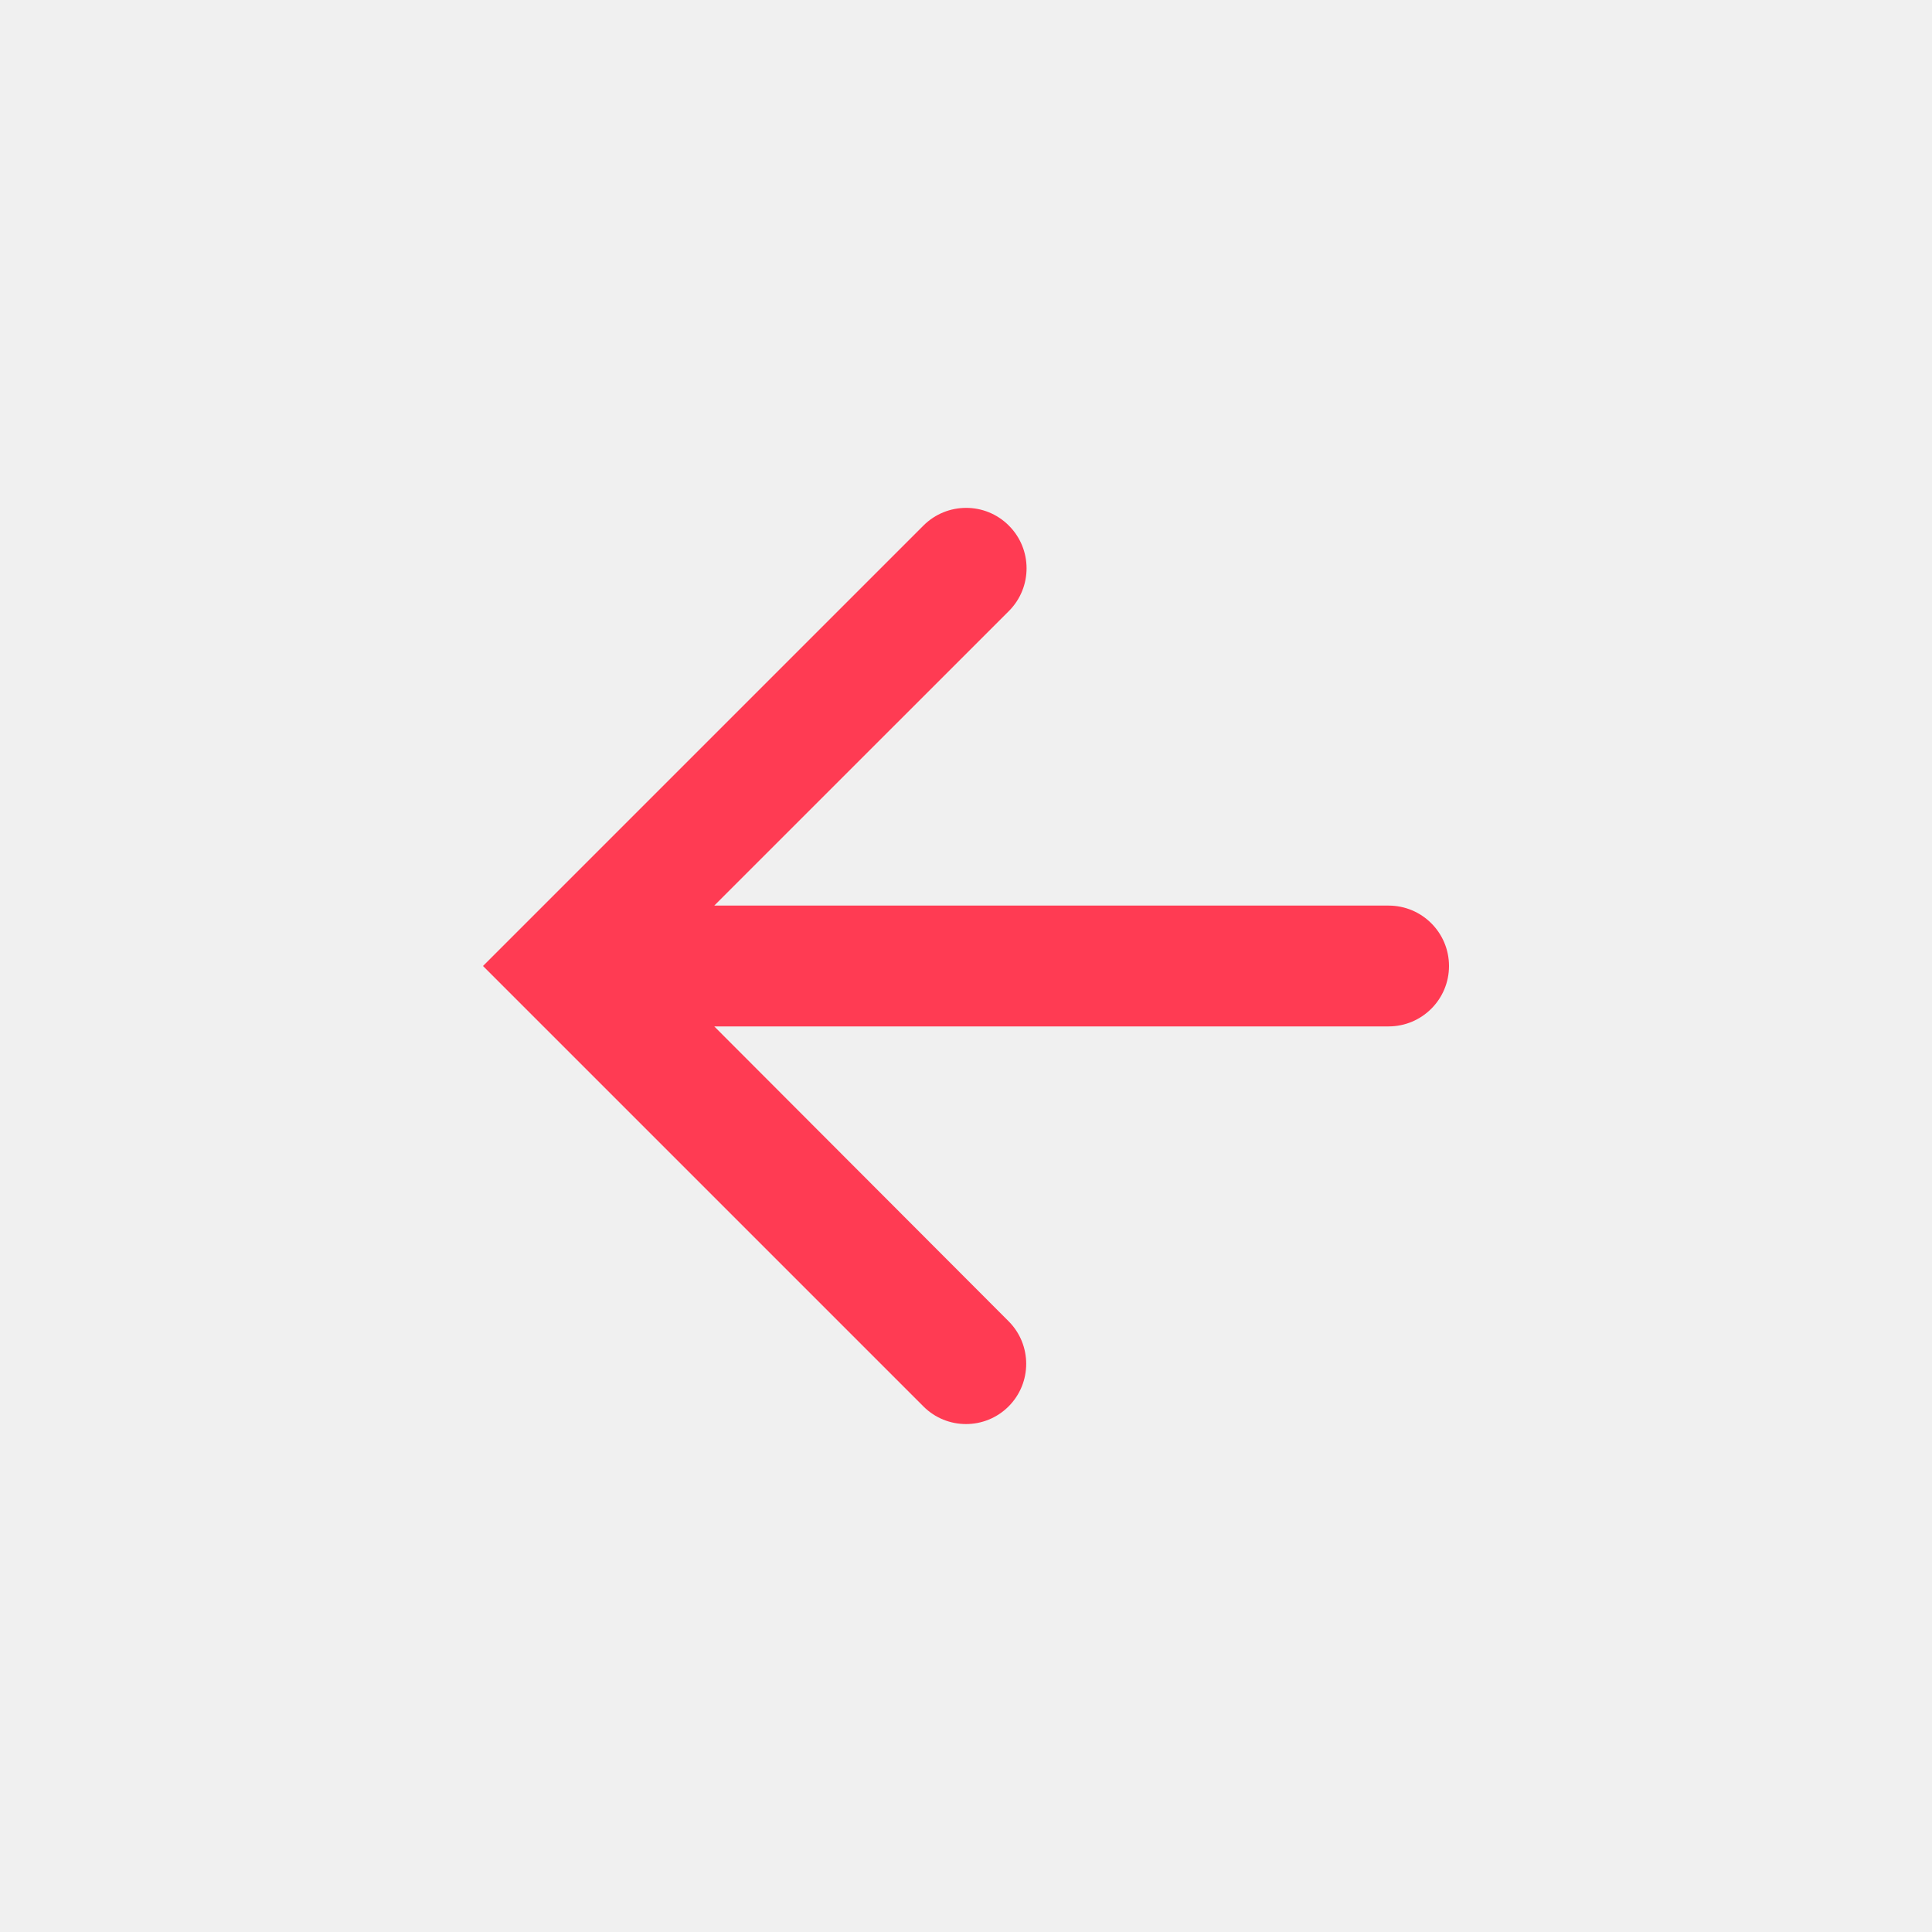
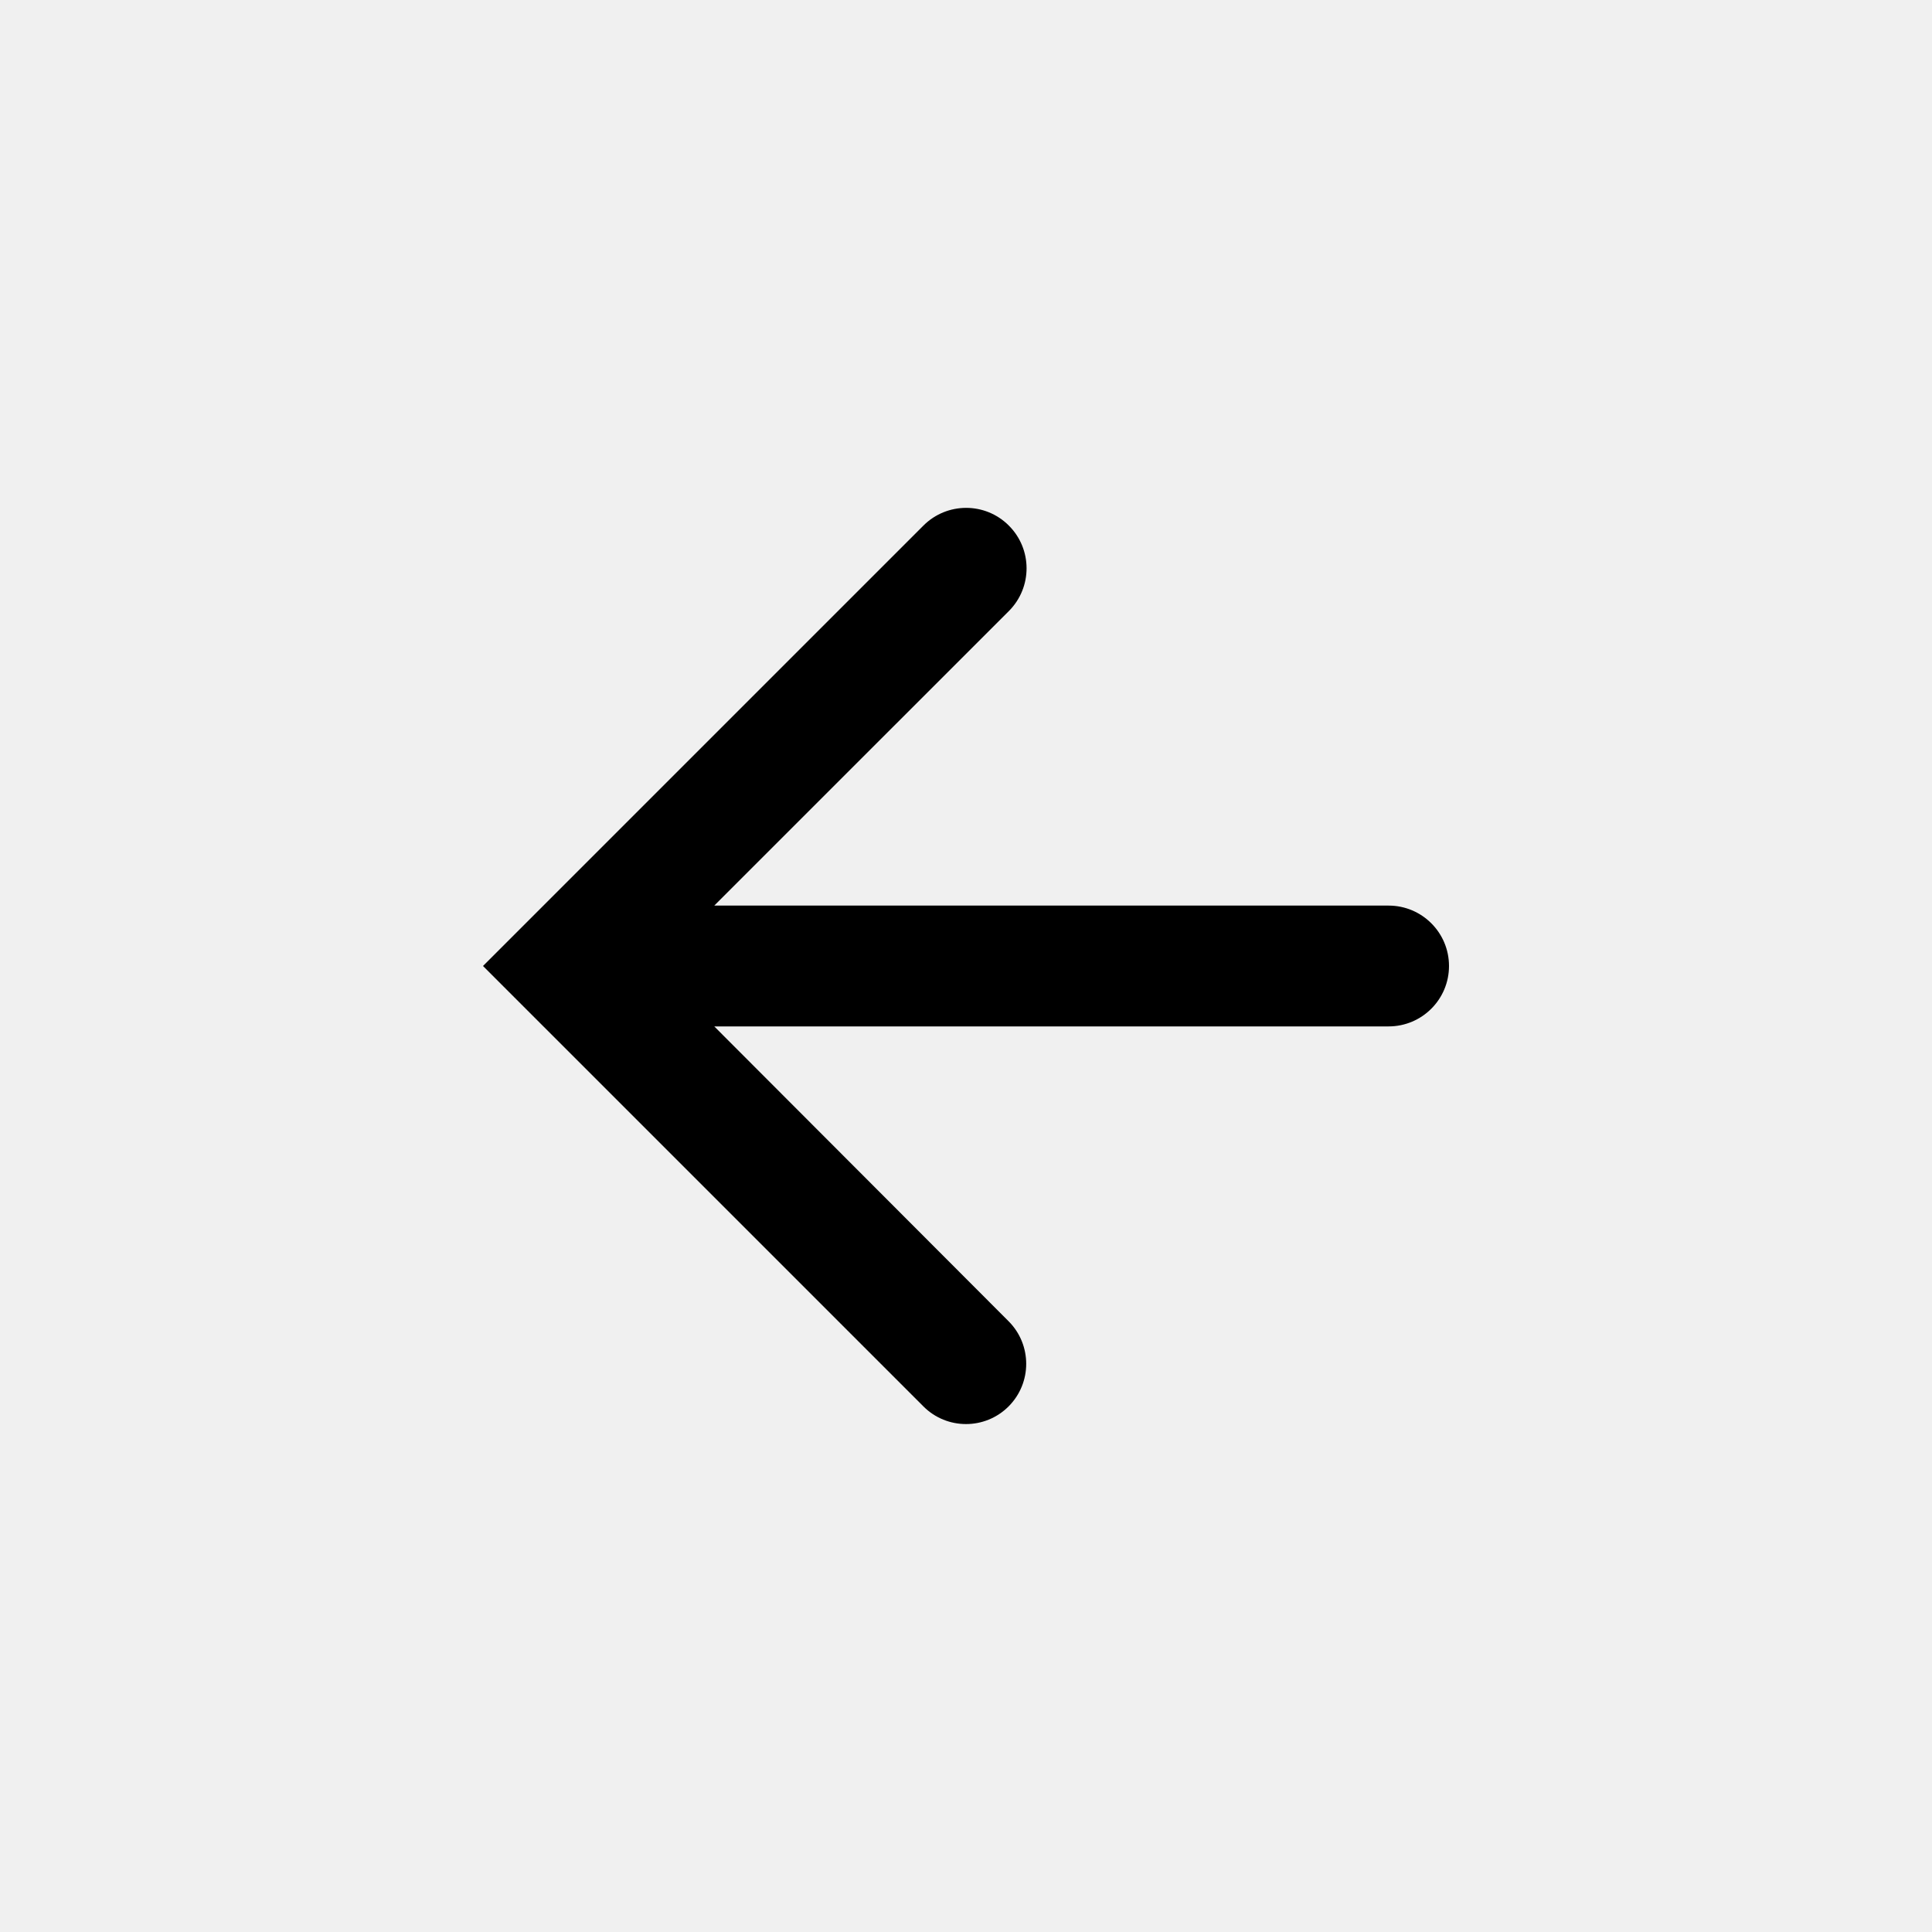
- <svg xmlns="http://www.w3.org/2000/svg" width="30" height="30" viewBox="0 0 30 30" fill="none">
+ <svg xmlns="http://www.w3.org/2000/svg" width="30" height="30" viewBox="0 0 30 30" fill="">
  <g clip-path="url(#clip0_300_2469)">
-     <path d="M22.5 15C22.5 14.482 22.08 14.062 21.562 14.062H11.091L15.666 9.488C16.033 9.12 16.032 8.525 15.663 8.159C15.297 7.794 14.704 7.796 14.339 8.161L7.5 15L14.339 21.839C14.704 22.204 15.296 22.204 15.661 21.839C16.026 21.474 16.026 20.882 15.662 20.517L11.091 15.938H21.562C22.08 15.938 22.5 15.518 22.5 15Z" fill="#FF3B53" />
+     <path d="M22.5 15C22.5 14.482 22.08 14.062 21.562 14.062H11.091L15.666 9.488C16.033 9.12 16.032 8.525 15.663 8.159C15.297 7.794 14.704 7.796 14.339 8.161L7.5 15L14.339 21.839C14.704 22.204 15.296 22.204 15.661 21.839C16.026 21.474 16.026 20.882 15.662 20.517L11.091 15.938H21.562C22.08 15.938 22.5 15.518 22.5 15Z" fill="" />
  </g>
  <defs>
    <clipPath id="clip0_300_2469">
-       <rect width="22.5" height="22.5" fill="white" transform="translate(3.75 3.75)" />
+       <rect width="22.5" height="22.5" fill="" transform="translate(3.75 3.75)" />
    </clipPath>
  </defs>
</svg>
